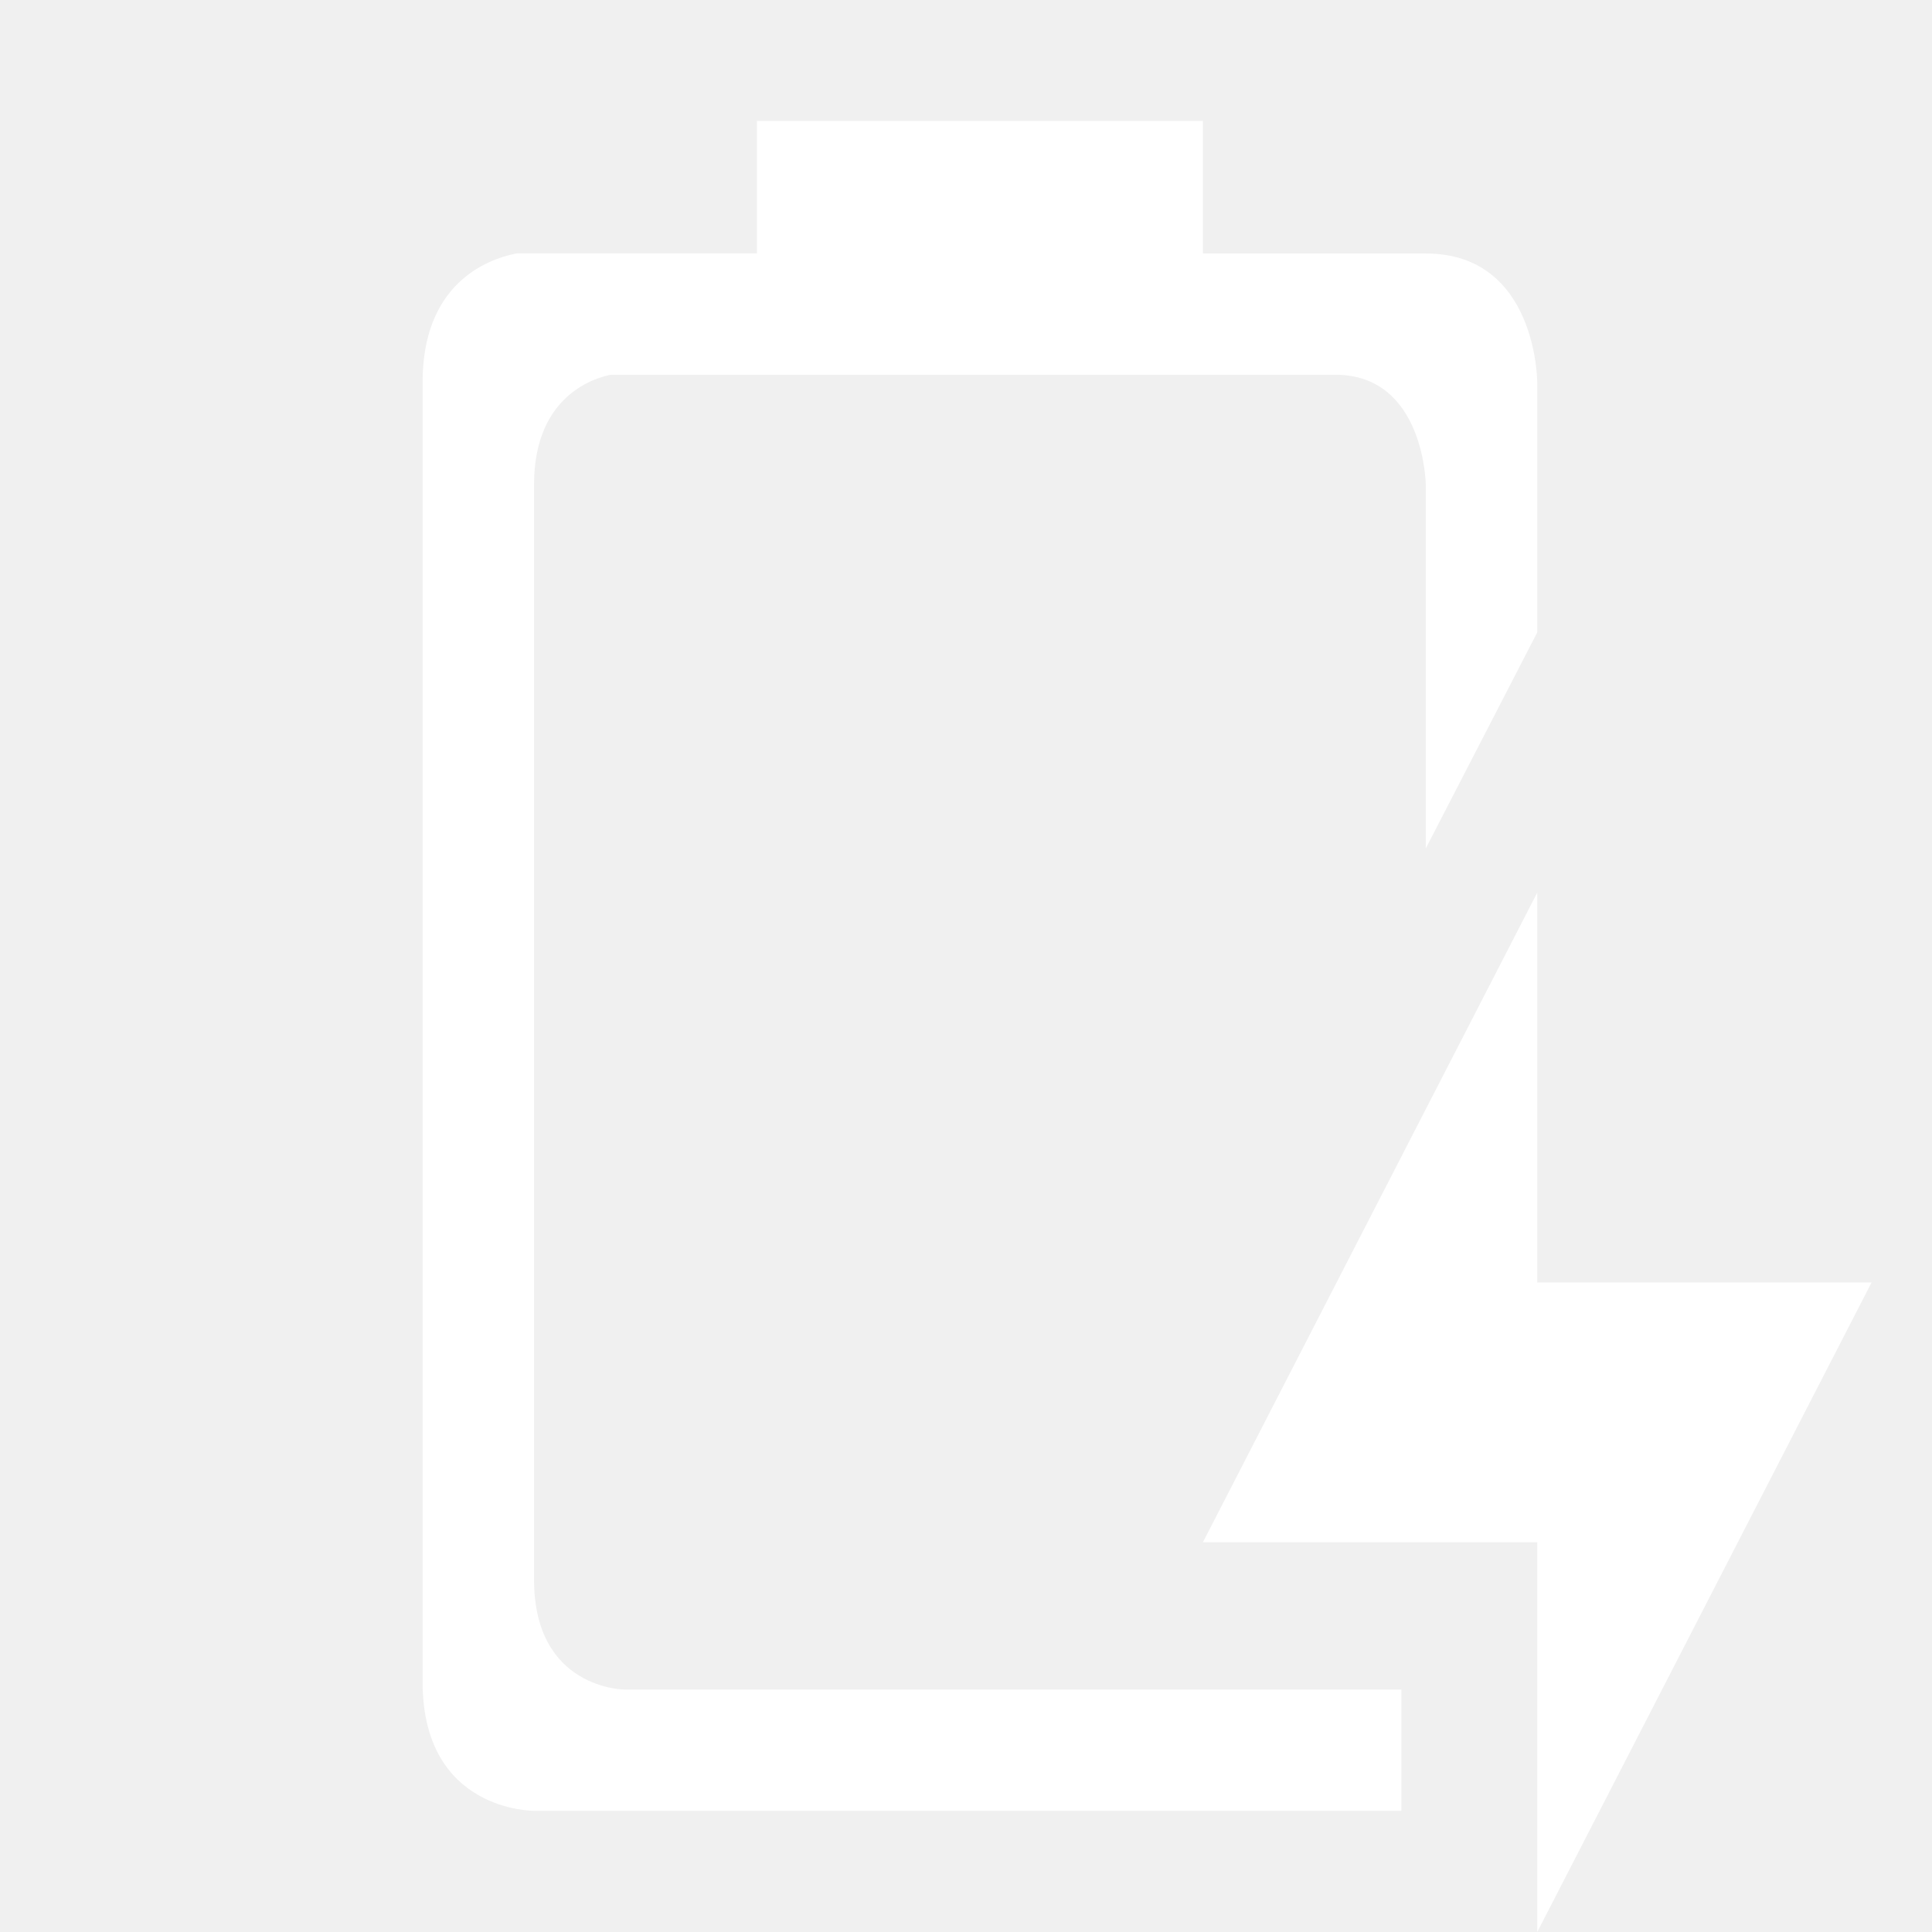
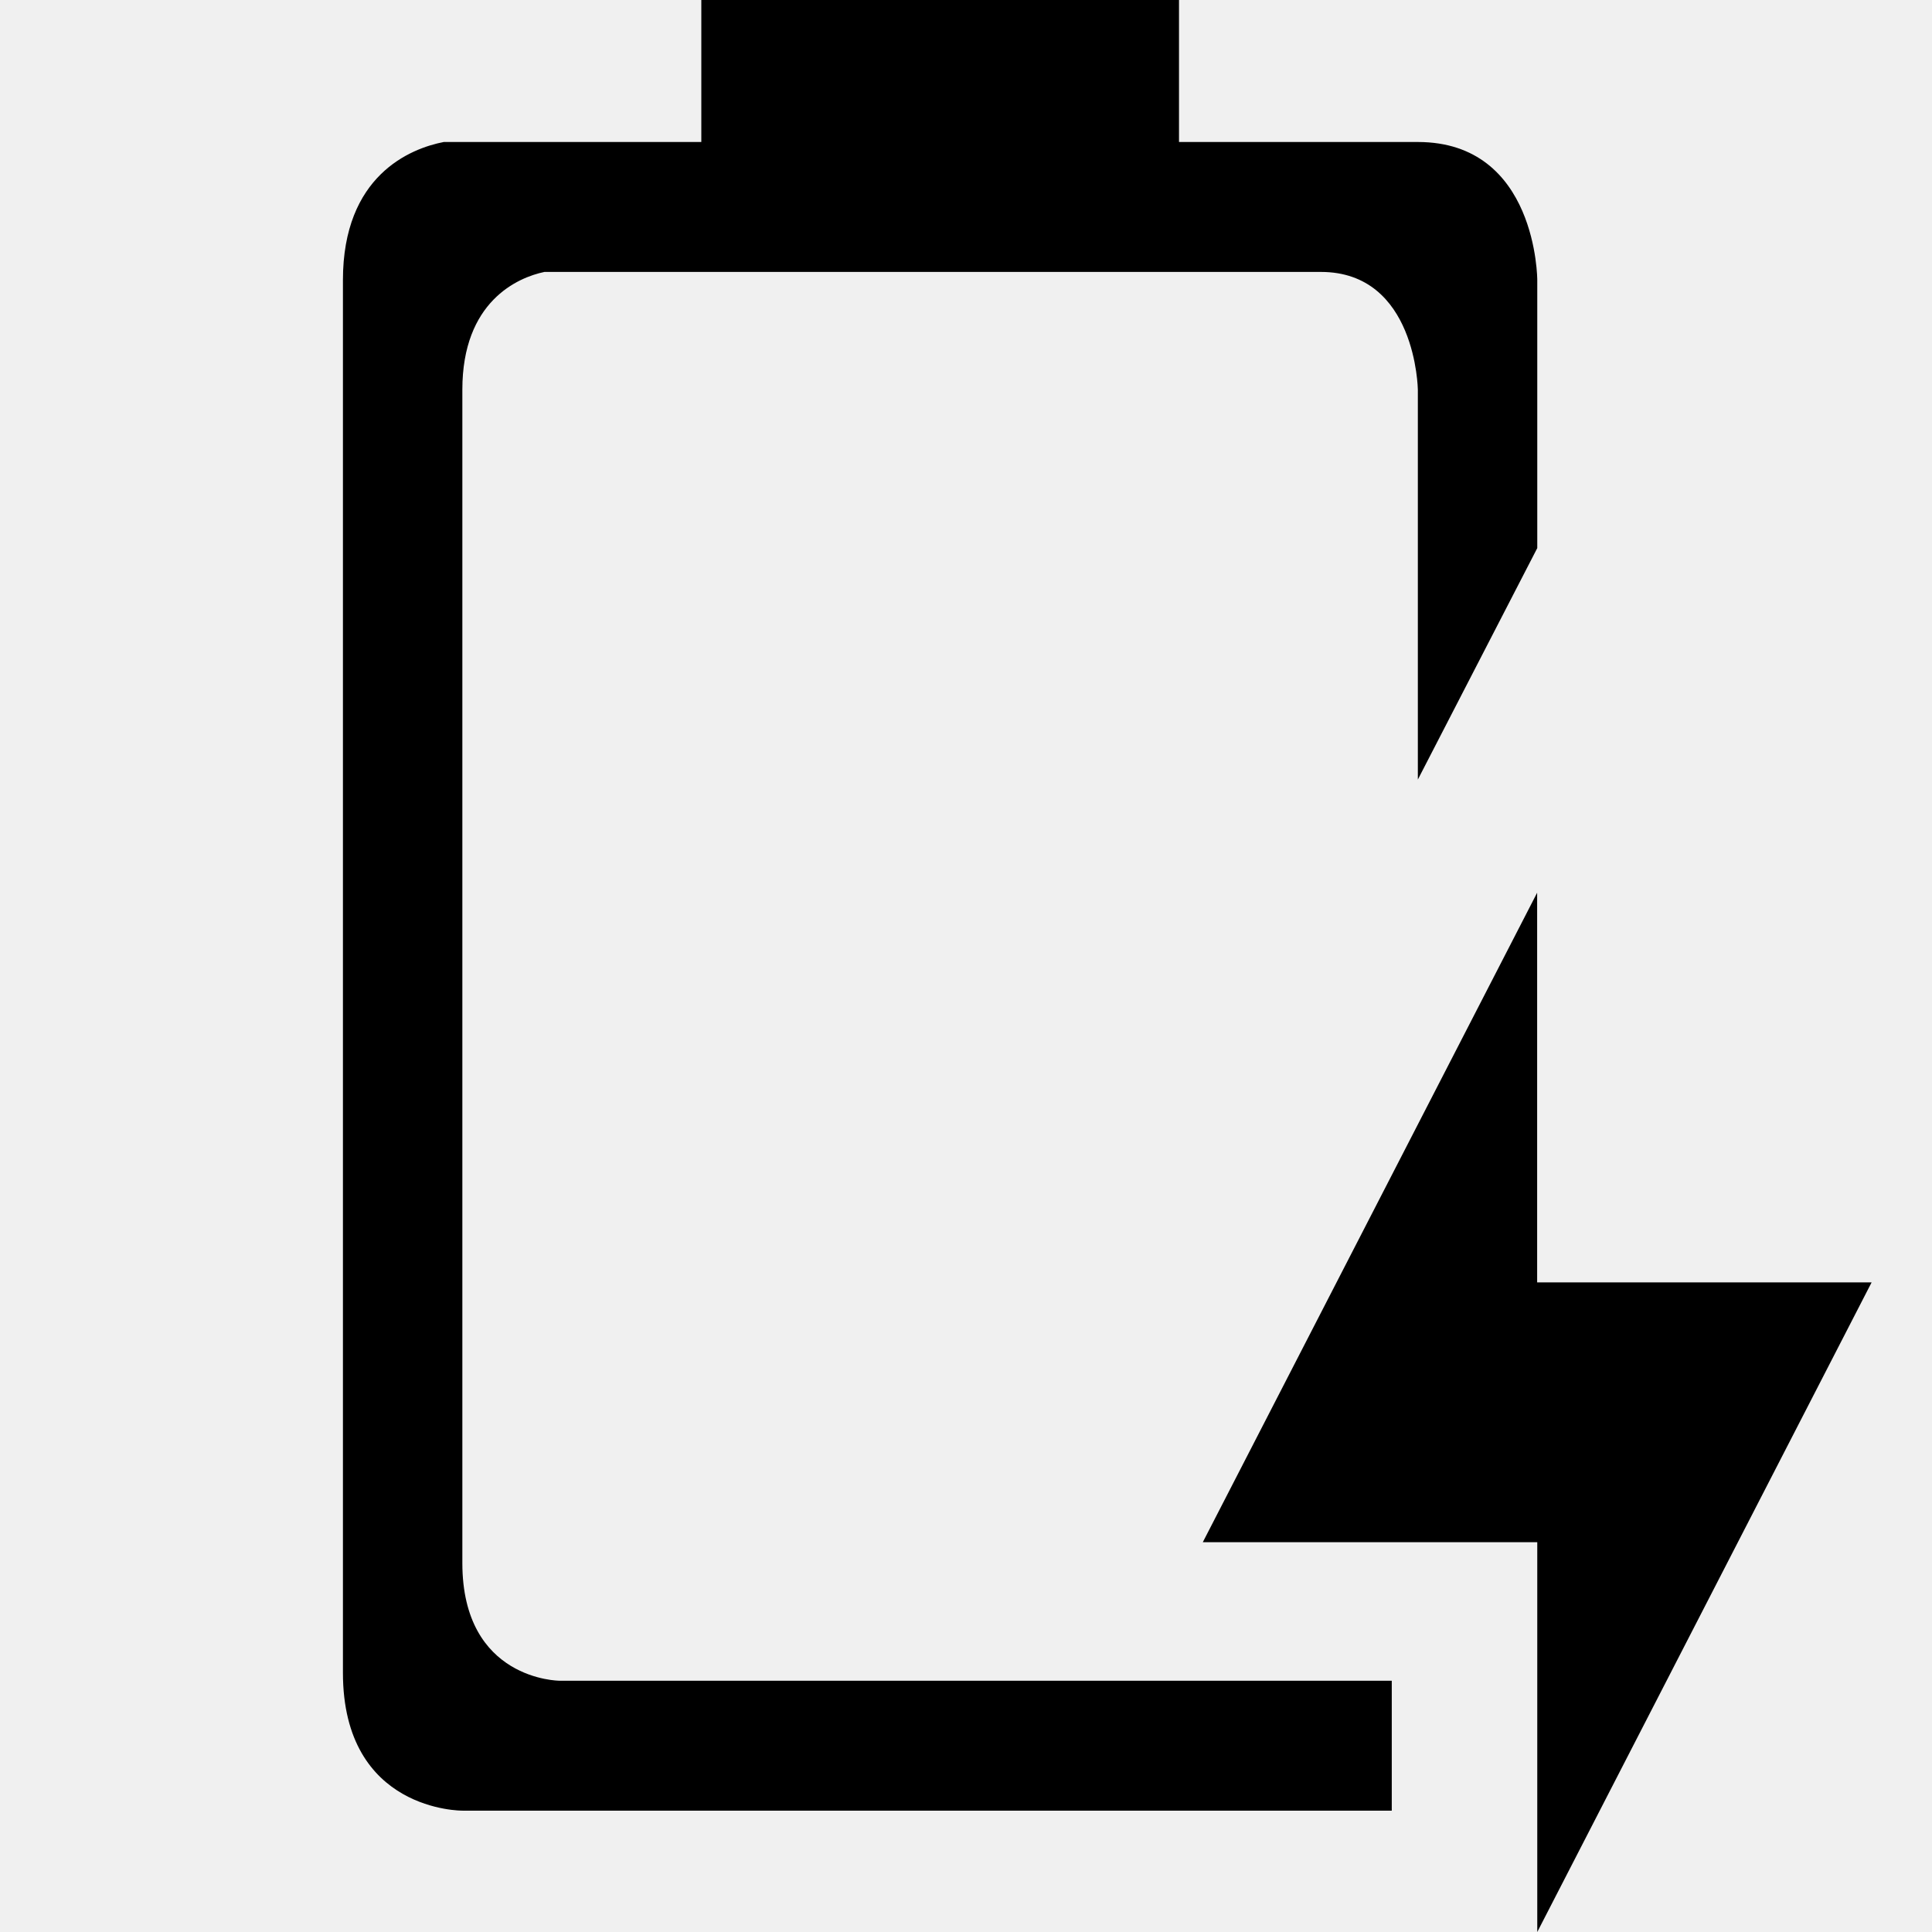
- <svg xmlns="http://www.w3.org/2000/svg" xmlns:ns1="http://www.openswatchbook.org/uri/2009/osb" width="16" version="1.1" style="enable-background:new" id="svg7384" height="16">
-   <defs id="defs7386">
-     <linearGradient ns1:paint="solid" id="linearGradient5606">
-       <stop style="stop-color:#000000;stop-opacity:1;" offset="0" id="stop5608" />
-     </linearGradient>
-     <filter id="filter7554" color-interpolation-filters="sRGB">
-       <feBlend mode="darken" in2="BackgroundImage" id="feBlend7556" />
-     </filter>
-   </defs>
-   <g transform="translate(-481.0002,368.0034)" style="display:inline" id="layer9">
-     <path id="path6156-1" d="m 487.269,-367.003 0,1.098 -1.99,0 c -0.26,0.051 -0.779,0.26 -0.779,1.067 l 0,10.764 c 0,1.076 0.923,1.067 0.923,1.067 l 7.183,0 0,-1.004 -0.548,0 -2.827,0 -3.058,0 c 0,0 -0.75,-0.002 -0.75,-0.91 l 0,-9.069 c 0,-0.681 0.427,-0.867 0.635,-0.91 1.959,0 4.01,-2e-5 6,0 0.738,0 0.75,0.91 0.75,0.91 l 0,3.013 0.923,-1.789 0,-2.071 c 0,0 0,-1.067 -0.923,-1.067 l -1.846,0 0,-1.098 -3.692,0 z" style="display:inline;opacity:1;fill:#ffffff;fill-opacity:1;stroke:none;enable-background:new" />
-     <path style="display:inline;opacity:1;fill:#ffffff;fill-opacity:1;stroke:none;enable-background:new" id="path6156-2" d="m 493.731,-360.611 0,3.228 2.769,0 -2.769,5.38 0,-3.228 -2.769,0 z" />
-   </g>
-   <g transform="translate(-481.0002,368.0034)" style="display:inline;filter:url(#filter7554)" id="layer10" />
-   <g transform="translate(-240,-248.9966)" style="display:inline" id="layer1" />
-   <g transform="translate(-481.0002,368.0034)" style="display:inline" id="layer14" />
-   <g transform="translate(-481.0002,368.0034)" style="display:inline" id="layer15" />
-   <g transform="translate(-481.0002,368.0034)" style="display:inline" id="g71291" />
-   <g transform="translate(-240,-98.99664)" style="display:inline" id="layer2" />
-   <g transform="translate(-240,-98.99664)" style="display:inline" id="g6058" />
-   <g transform="translate(-481.0002,368.0034)" style="display:inline" id="layer12" />
+ <svg xmlns="http://www.w3.org/2000/svg" width="16" height="16">
+   <path d="M5.808 0v1.176H3.675c-.279.054-.835.279-.835 1.144v11.533c0 1.152.99 1.142.99 1.142h7.696v-1.076H4.633s-.804-.002-.804-.975V3.227c0-.73.458-.929.68-.975h6.43c.79 0 .803.975.803.975v3.229l.989-1.917v-2.22s0-1.143-.989-1.143H9.764V0Z" />
+   <path d="M12.73 7.393v3.227h2.77L12.731 16v-3.228h-2.77z" />
</svg>
